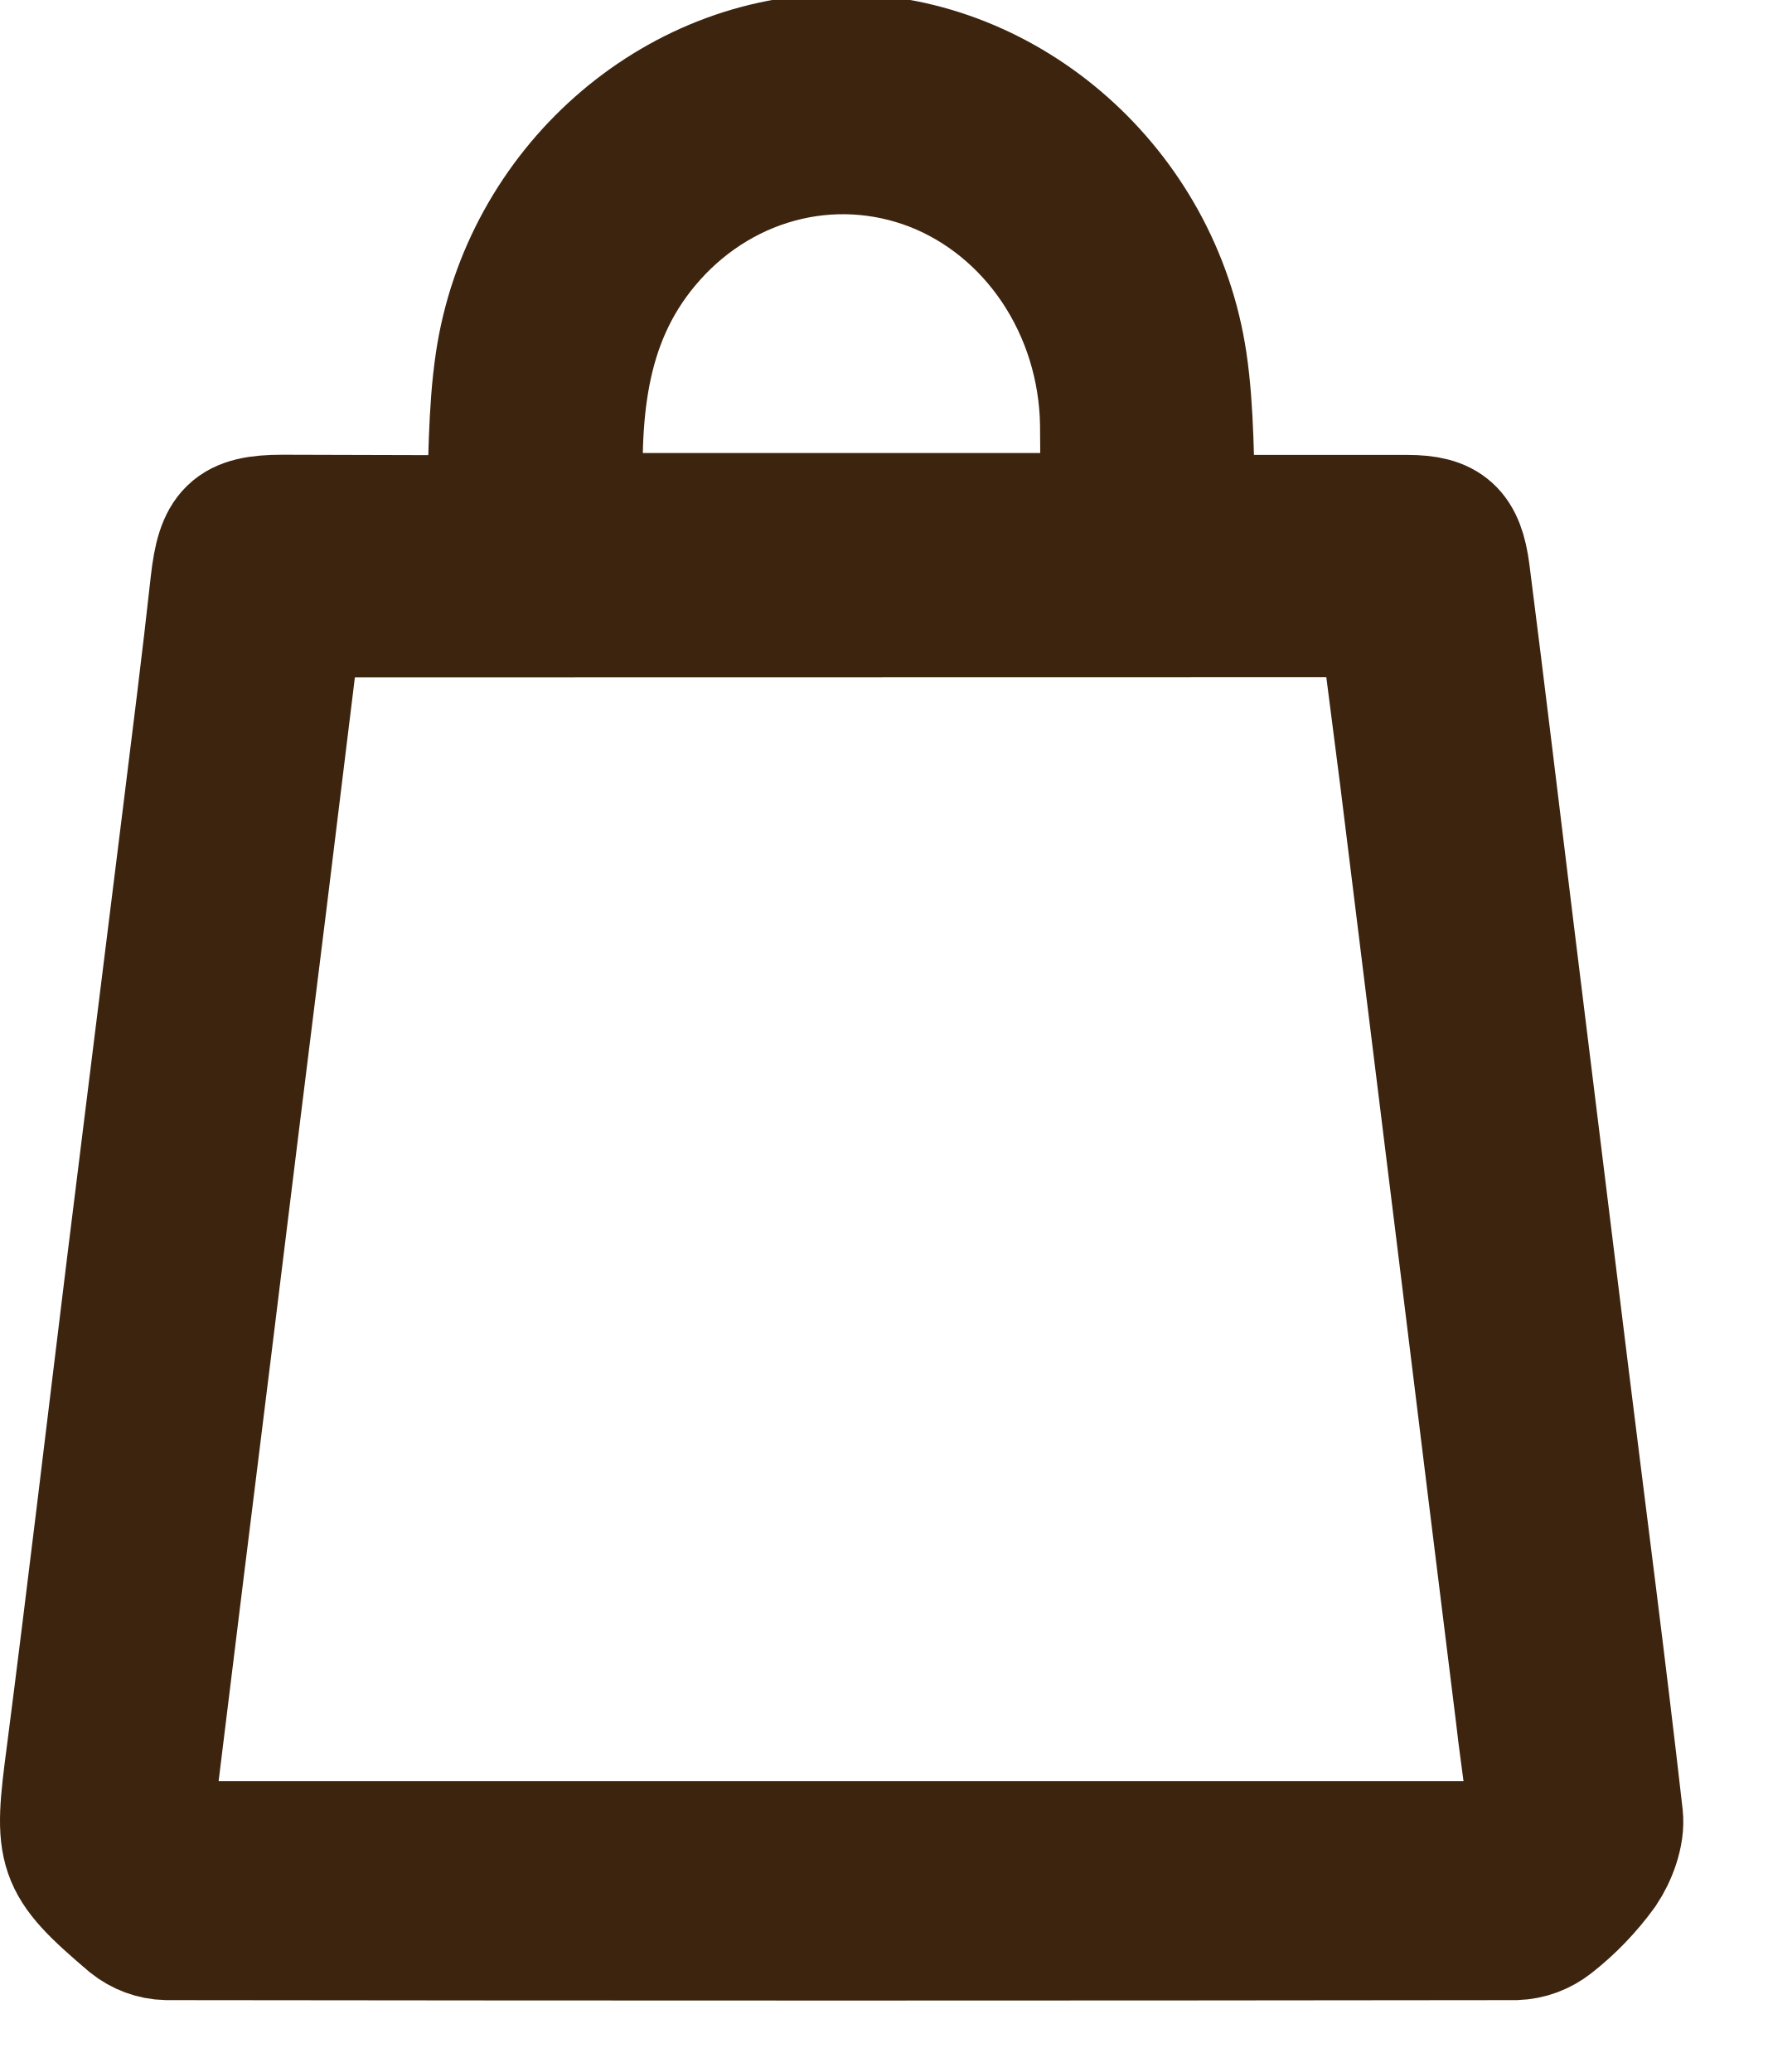
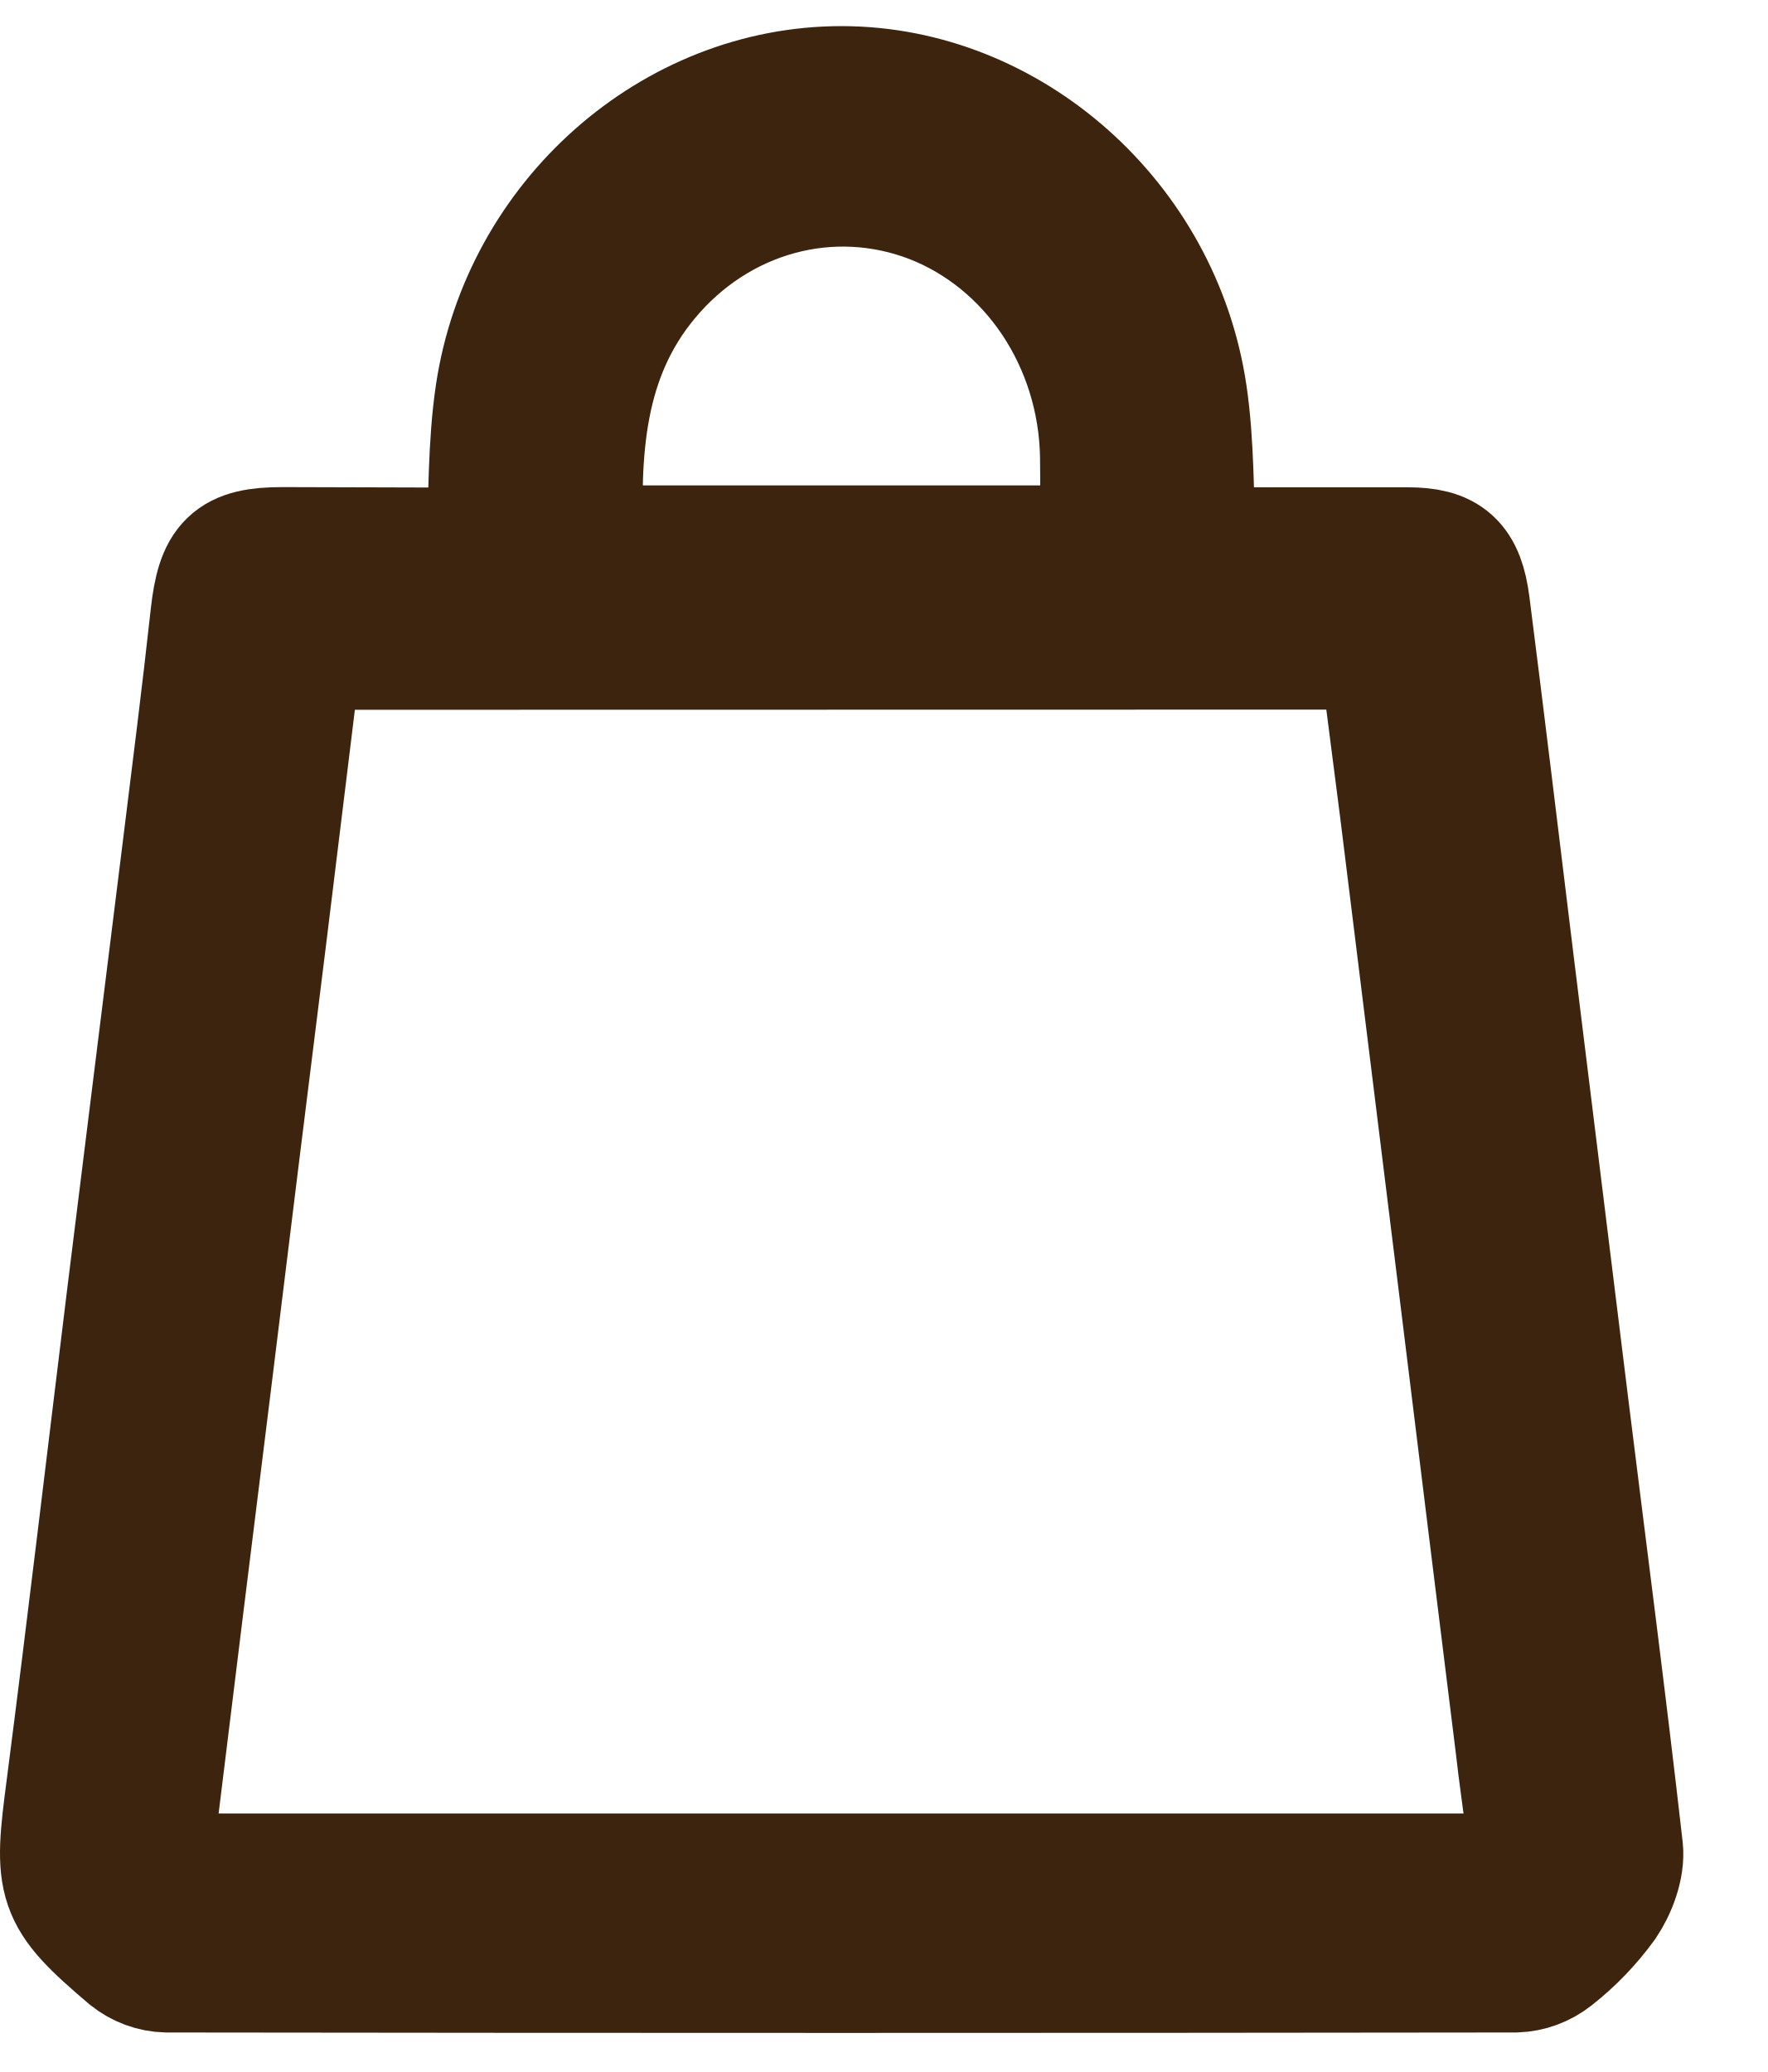
- <svg xmlns="http://www.w3.org/2000/svg" width="30.45" height="35.7" viewBox="-1 -0.5 27.3 31.2" fill="none">
+ <svg xmlns="http://www.w3.org/2000/svg" width="30.45" height="35.7" viewBox="-1 -1 27.3 31.2" fill="none">
  <path d="M6.579 7.13C6.624 6.275 6.606 5.473 6.722 4.692C7.12 2.014 9.424 -0.007 12.009 1.79445e-05C14.573 0.006 16.867 2.029 17.262 4.687C17.378 5.465 17.359 6.267 17.406 7.124H17.814C18.791 7.124 19.768 7.124 20.739 7.124C21.334 7.124 21.55 7.311 21.631 7.942C21.865 9.775 22.084 11.61 22.309 13.444C22.591 15.737 22.874 18.03 23.157 20.322C23.439 22.599 23.737 24.875 23.996 27.157C24.025 27.419 23.899 27.751 23.748 27.975C23.524 28.284 23.261 28.557 22.966 28.788C22.805 28.915 22.613 28.986 22.413 28.993C15.466 29.002 8.52 29.002 1.573 28.993C1.373 28.988 1.18 28.917 1.02 28.789C-0.085 27.849 -0.101 27.709 0.097 26.206C0.422 23.688 0.719 21.164 1.029 18.642C1.313 16.334 1.604 14.028 1.889 11.722C2.038 10.519 2.191 9.315 2.323 8.11C2.412 7.313 2.595 7.121 3.362 7.121L6.579 7.13ZM3.637 8.561C3.605 8.663 3.579 8.768 3.558 8.874C3.387 10.267 3.216 11.657 3.047 13.044C2.757 15.365 2.47 17.686 2.185 20.008C1.903 22.271 1.624 24.534 1.346 26.798C1.284 27.309 1.552 27.611 2.039 27.611H21.946C22.424 27.611 22.693 27.281 22.635 26.783C22.587 26.382 22.526 25.981 22.482 25.581C22.199 23.303 21.918 21.025 21.638 18.746C21.323 16.193 21.008 13.643 20.692 11.097C20.583 10.254 20.475 9.412 20.366 8.558L3.637 8.561ZM7.944 7.095H16.064C16.064 6.592 16.071 6.118 16.064 5.643C16.049 4.77 15.786 3.923 15.311 3.212C14.836 2.502 14.171 1.962 13.404 1.664C12.636 1.369 11.803 1.325 11.012 1.541C10.222 1.756 9.509 2.219 8.967 2.871C7.951 4.088 7.876 5.551 7.944 7.095Z" fill="#3C2415" style="stroke: #3D240E; stroke-width: 2;" />
</svg>
